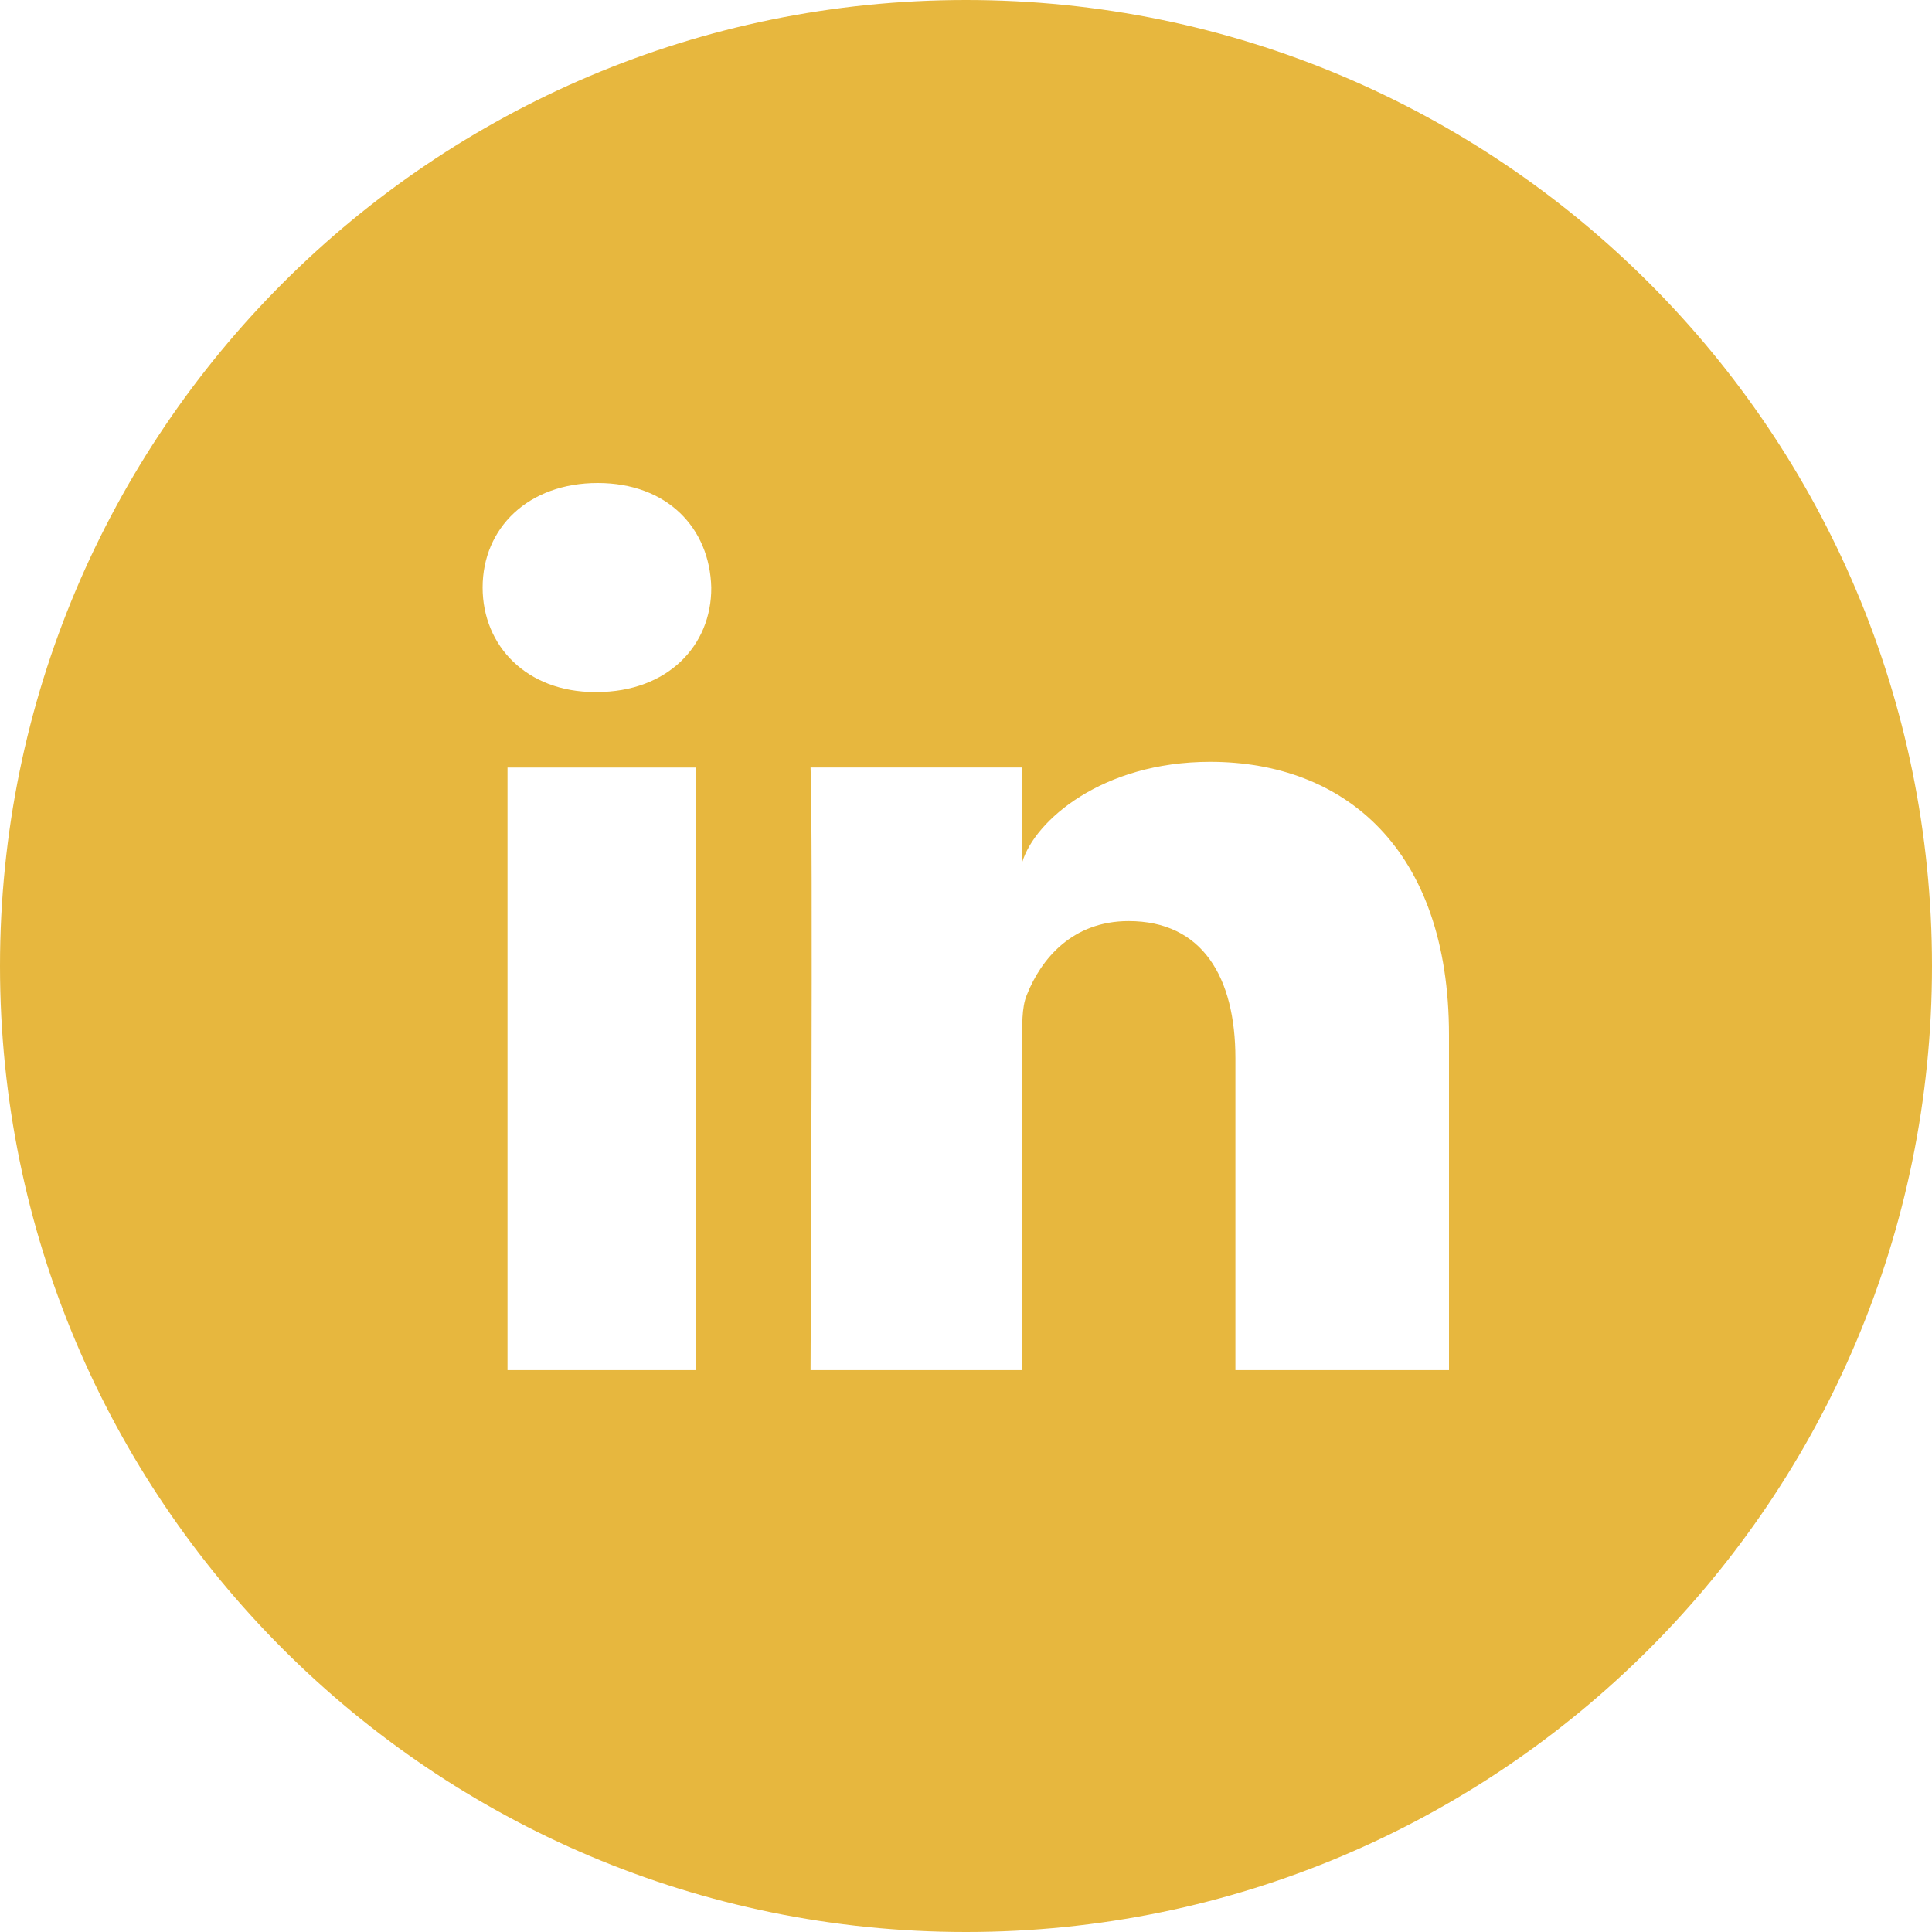
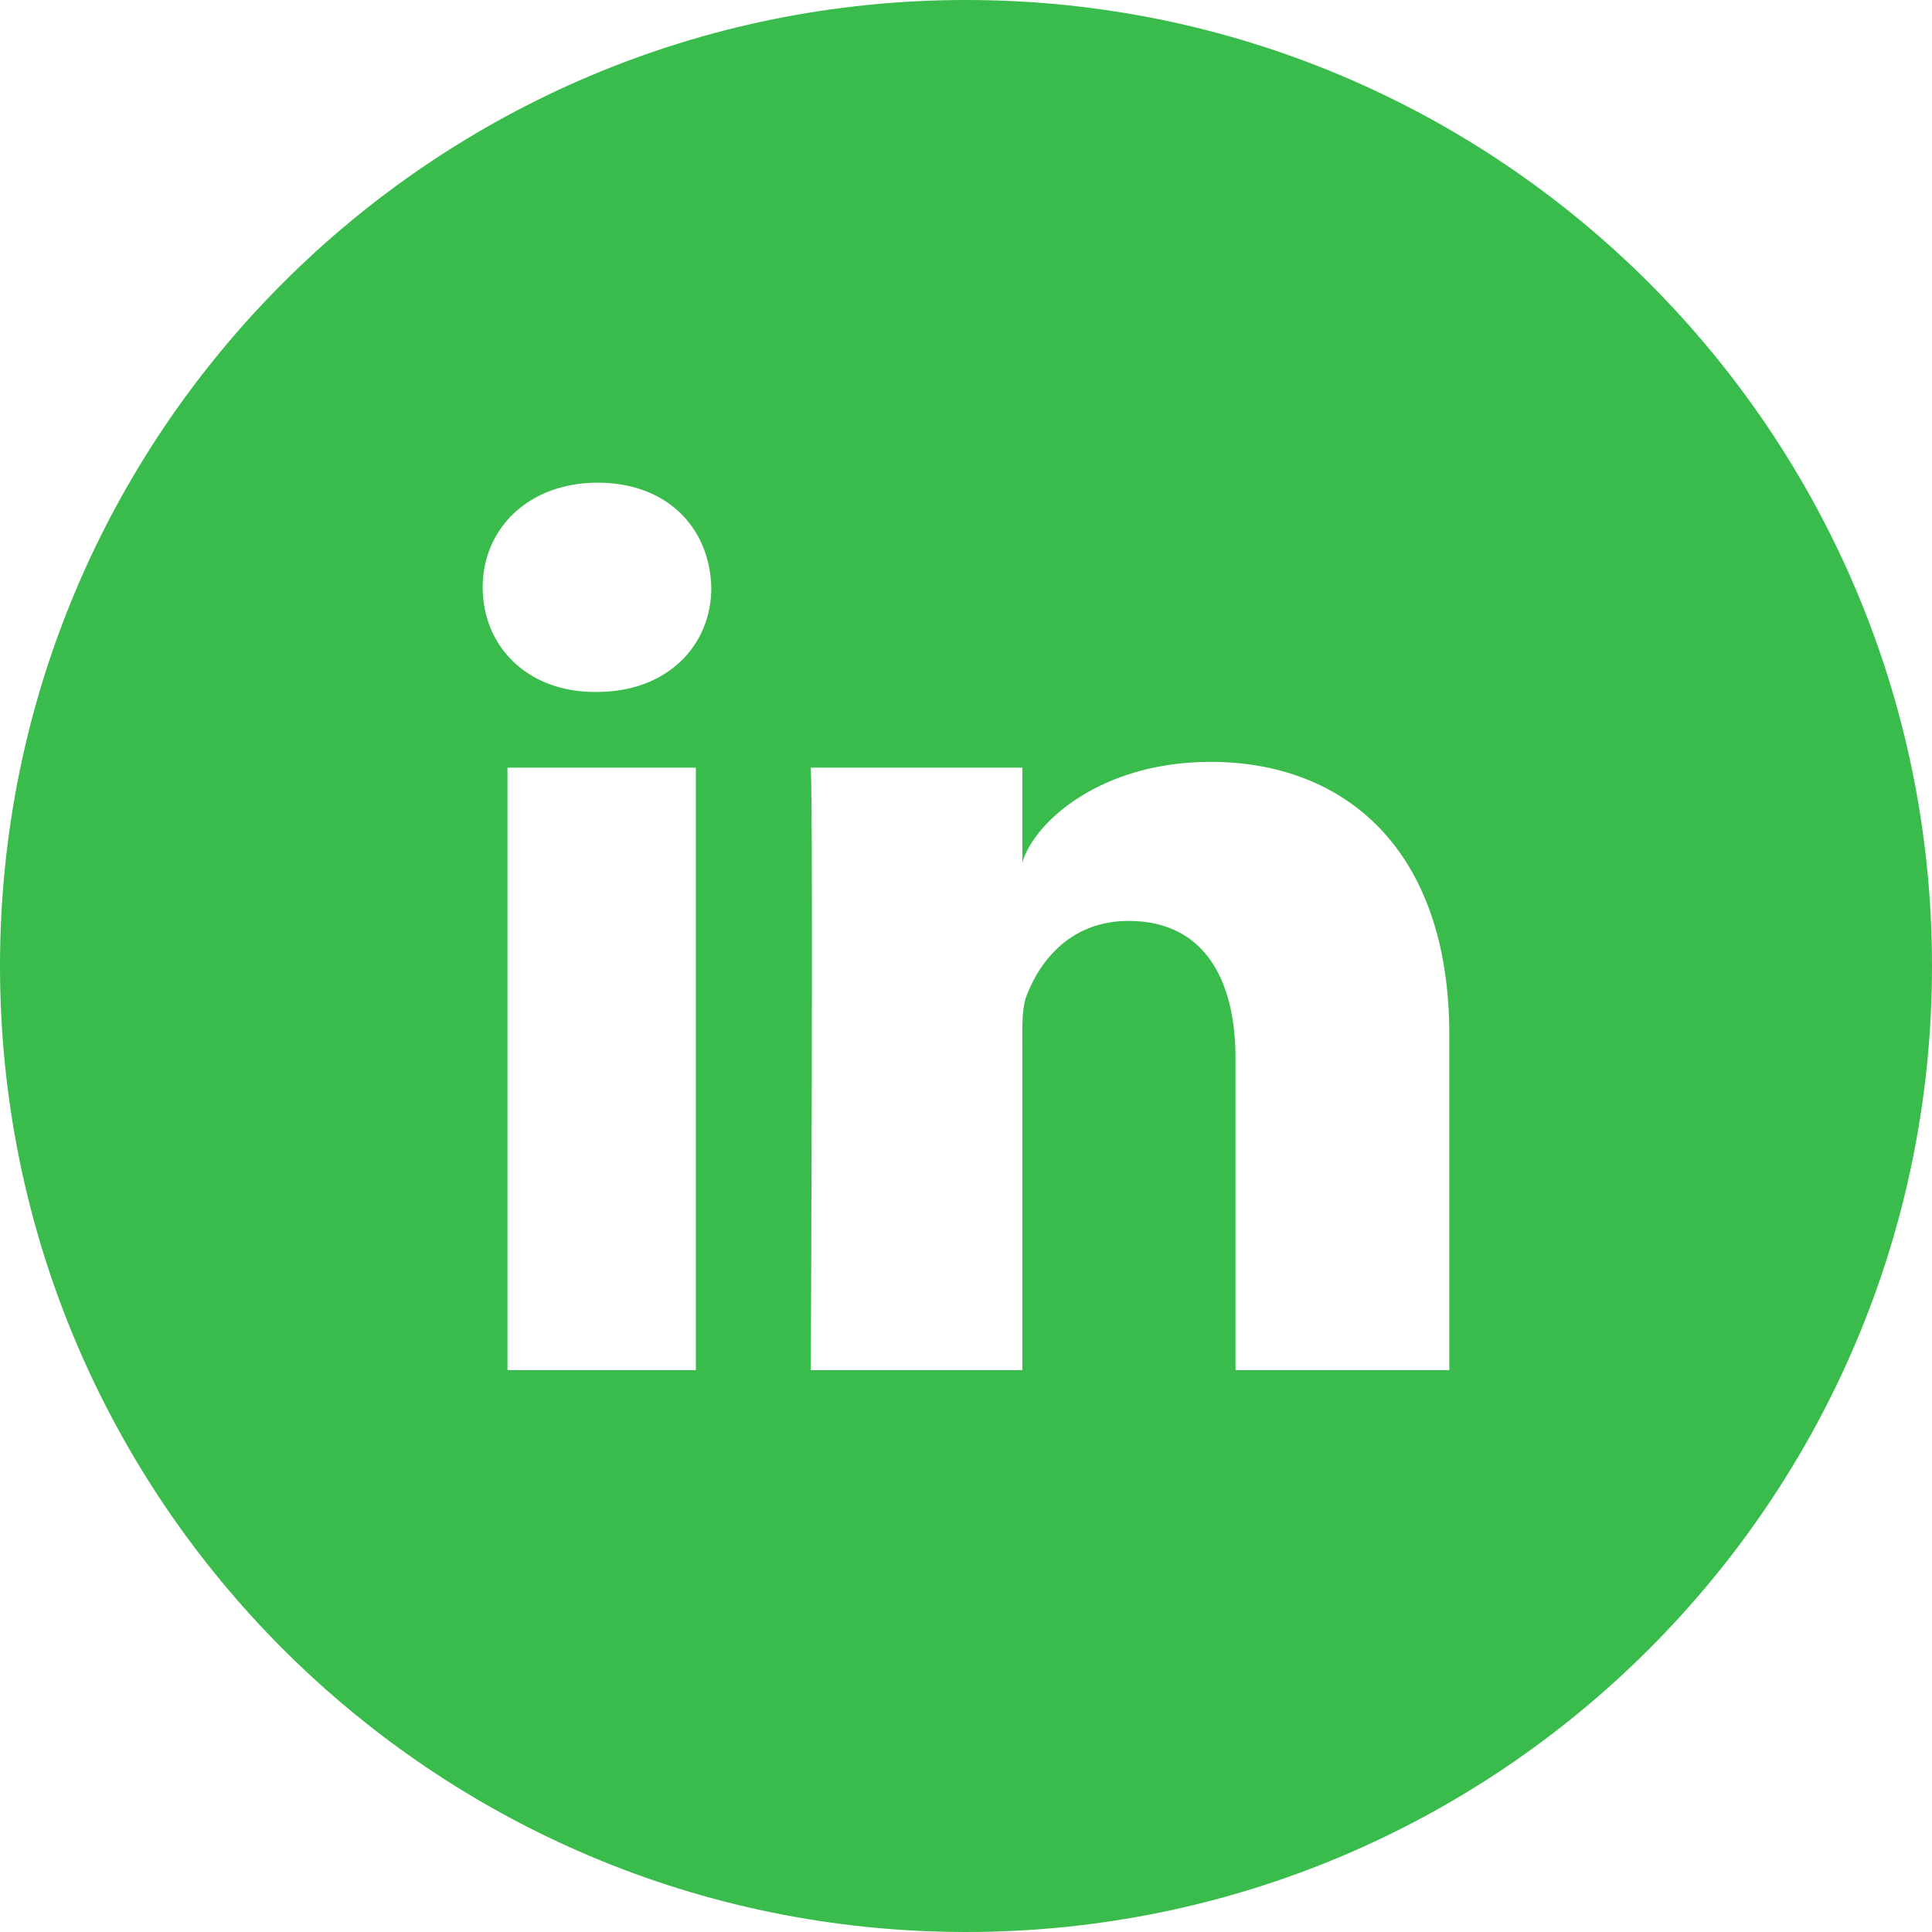
<svg xmlns="http://www.w3.org/2000/svg" id="Layer_2" data-name="Layer 2" viewBox="0 0 60 60">
  <defs>
    <style>
      .cls-1 {
        fill: none;
      }

      .cls-2 {
        clip-path: url(#clippath);
      }

      .cls-3 {
-         fill: #e7b73e;
+         fill: #39bc4b;
      }
    </style>
    <clipPath id="clippath">
      <circle class="cls-1" cx="30" cy="30" r="30" />
    </clipPath>
  </defs>
  <g id="Layer_1-2" data-name="Layer 1">
    <g class="cls-2">
-       <path class="cls-3" d="M55.312,0H4.688C2.098,0,0,2.098,0,4.688V55.312c0,2.59,2.098,4.688,4.688,4.688H55.312c2.59,0,4.688-2.098,4.688-4.688V4.688c0-2.59-2.098-4.688-4.688-4.688ZM21.609,42.551h-5.848V23.836h5.848v18.715Zm-3.082-21.059h-.047c-2.121,0-3.492-1.43-3.492-3.246,0-1.852,1.418-3.246,3.574-3.246s3.481,1.395,3.527,3.246c.012,1.805-1.359,3.246-3.562,3.246Zm26.473,21.059h-6.633v-9.68c0-2.531-1.031-4.266-3.316-4.266-1.746,0-2.719,1.172-3.164,2.297-.164,.398-.141,.961-.141,1.535v10.113h-6.574s.082-17.156,0-18.715h6.574v2.941c.387-1.289,2.484-3.117,5.836-3.117,4.16,0,7.418,2.695,7.418,8.484v10.406Z" />
+       <path class="cls-3" d="m55.31,0H4.69C2.1,0,0,2.1,0,4.69v50.62c0,2.59,2.1,4.69,4.69,4.69h50.62c2.59,0,4.69-2.1,4.69-4.69V4.69c0-2.59-2.1-4.69-4.69-4.69ZM21.61,42.55h-5.85v-18.71h5.85v18.71Zm-3.08-21.06h-.05c-2.12,0-3.49-1.43-3.49-3.25s1.42-3.25,3.57-3.25,3.48,1.39,3.53,3.25c.01,1.8-1.36,3.25-3.56,3.25Zm26.47,21.06h-6.63v-9.68c0-2.53-1.03-4.27-3.32-4.27-1.75,0-2.72,1.17-3.16,2.3-.16.4-.14.96-.14,1.54v10.11h-6.57s.08-17.16,0-18.71h6.57v2.94c.39-1.29,2.48-3.12,5.84-3.12,4.16,0,7.42,2.7,7.42,8.48v10.41Z" />
    </g>
  </g>
</svg>
